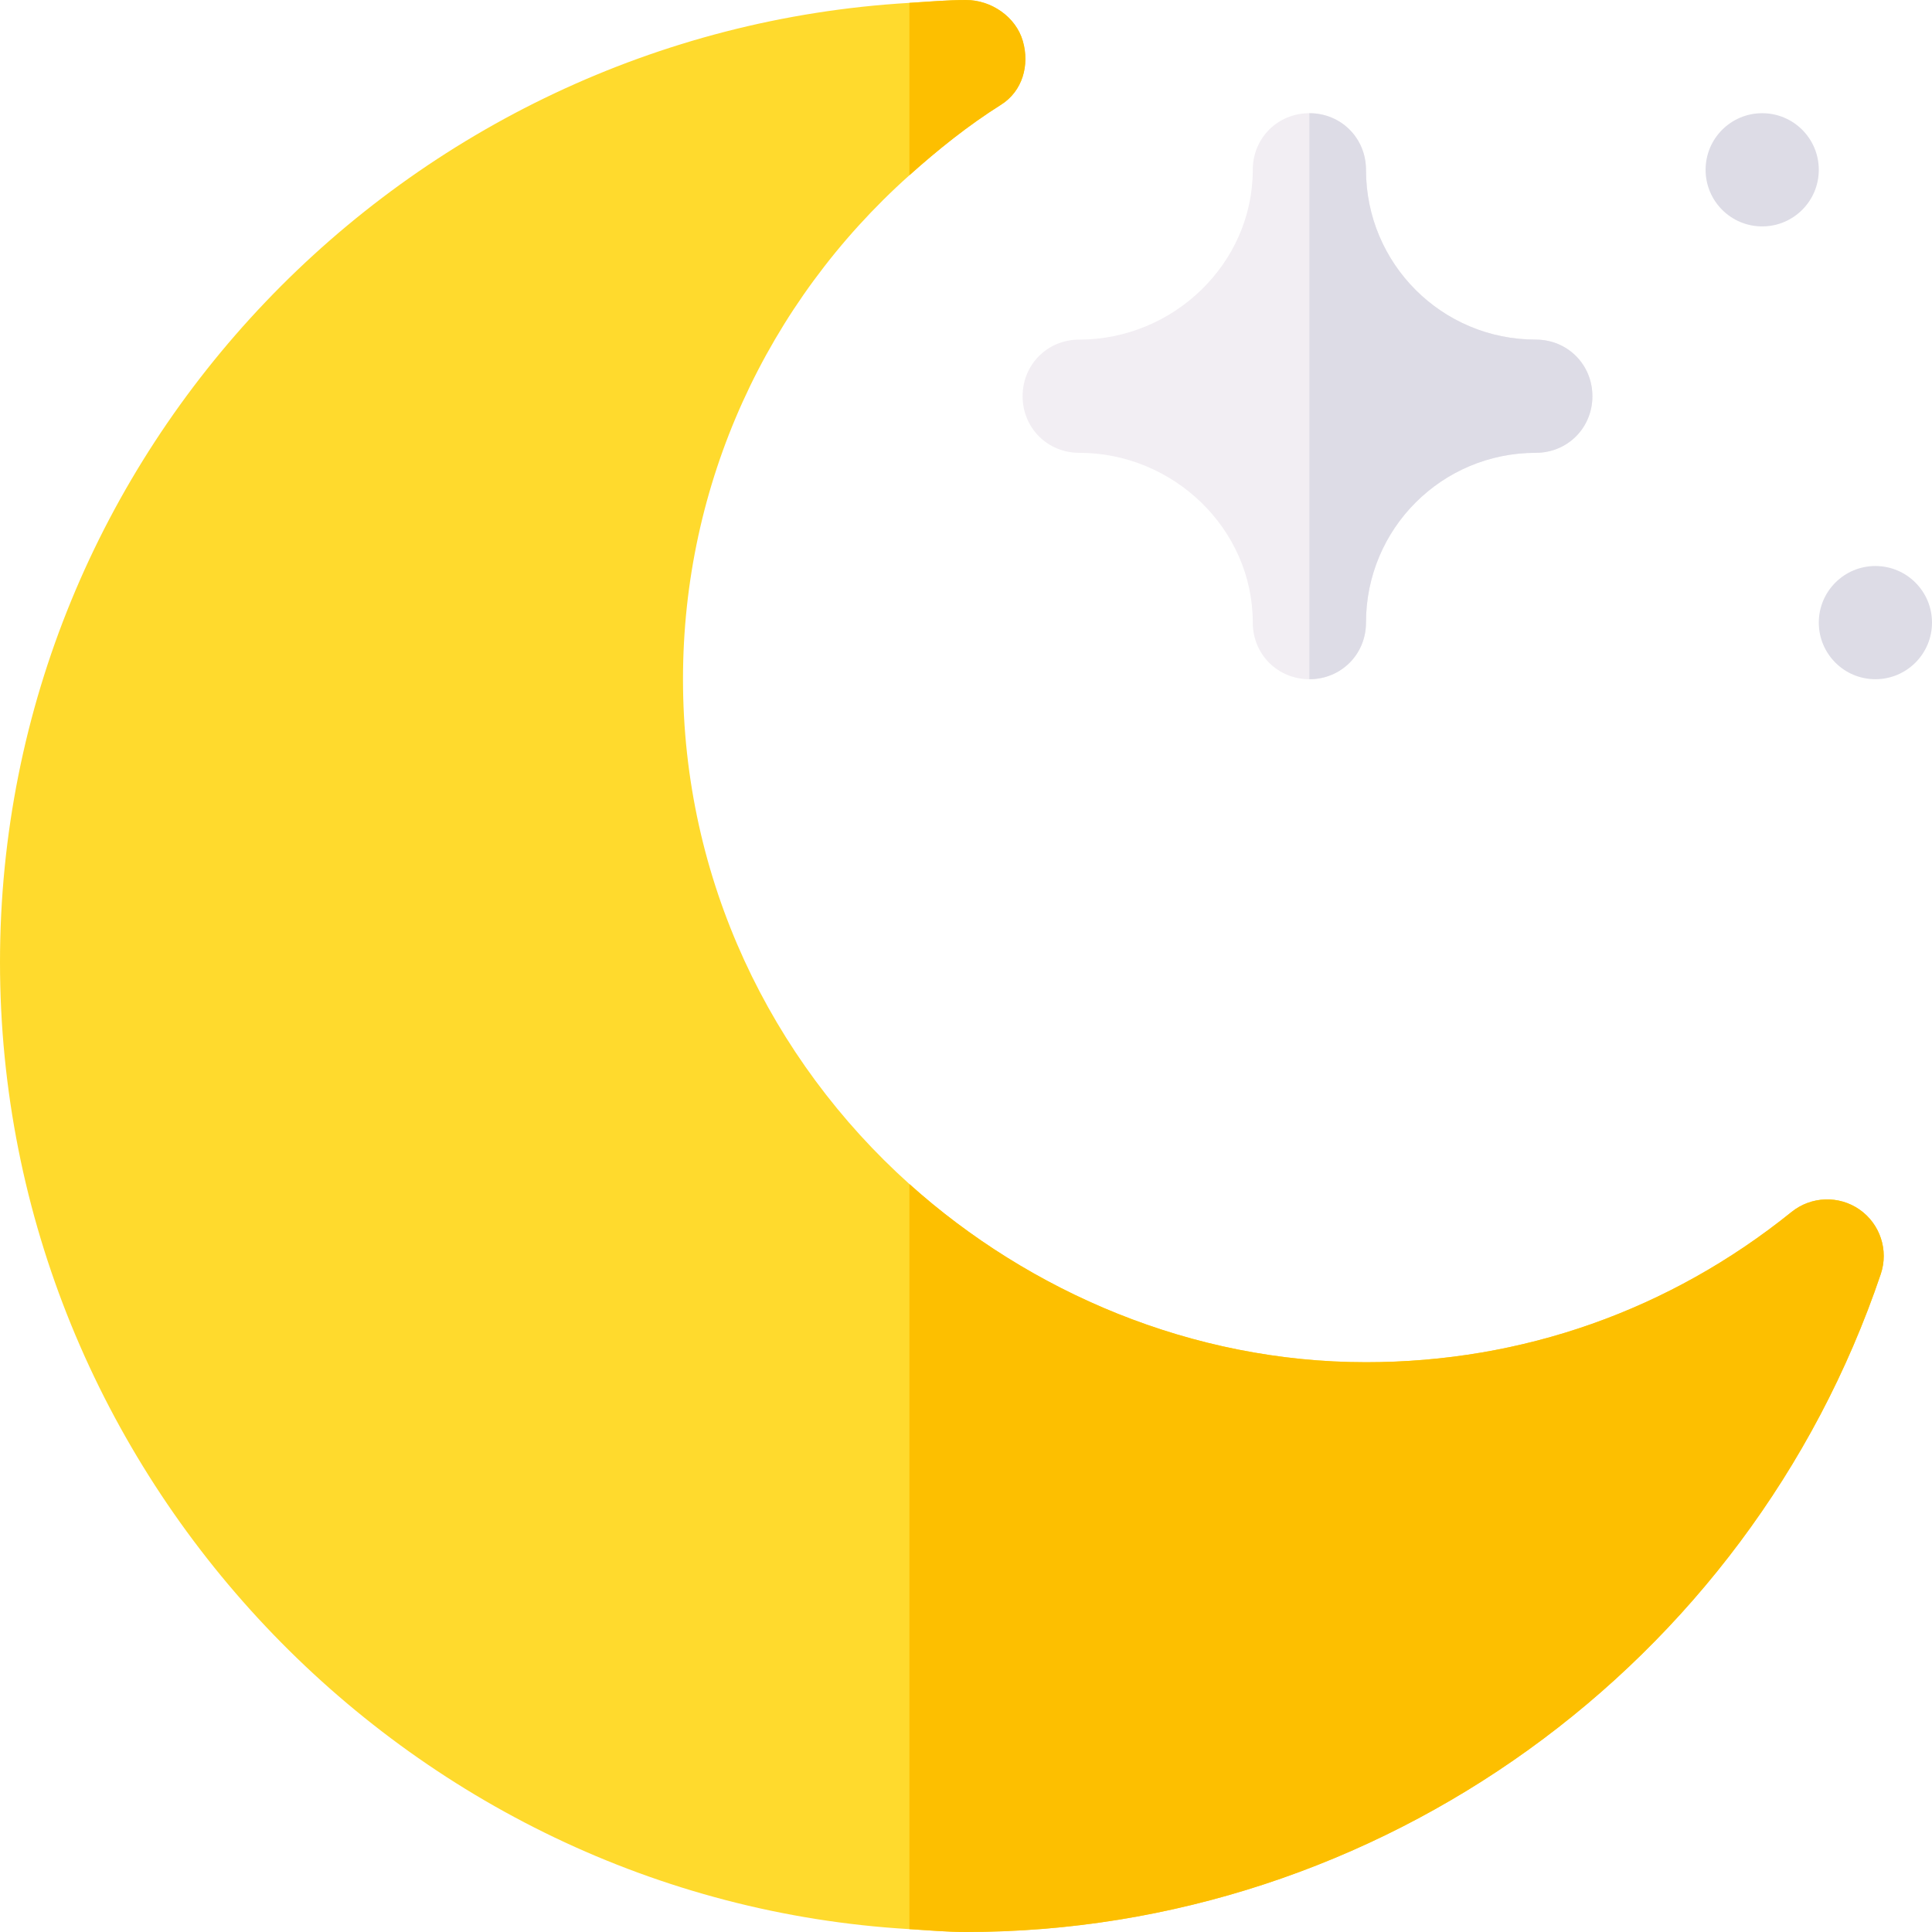
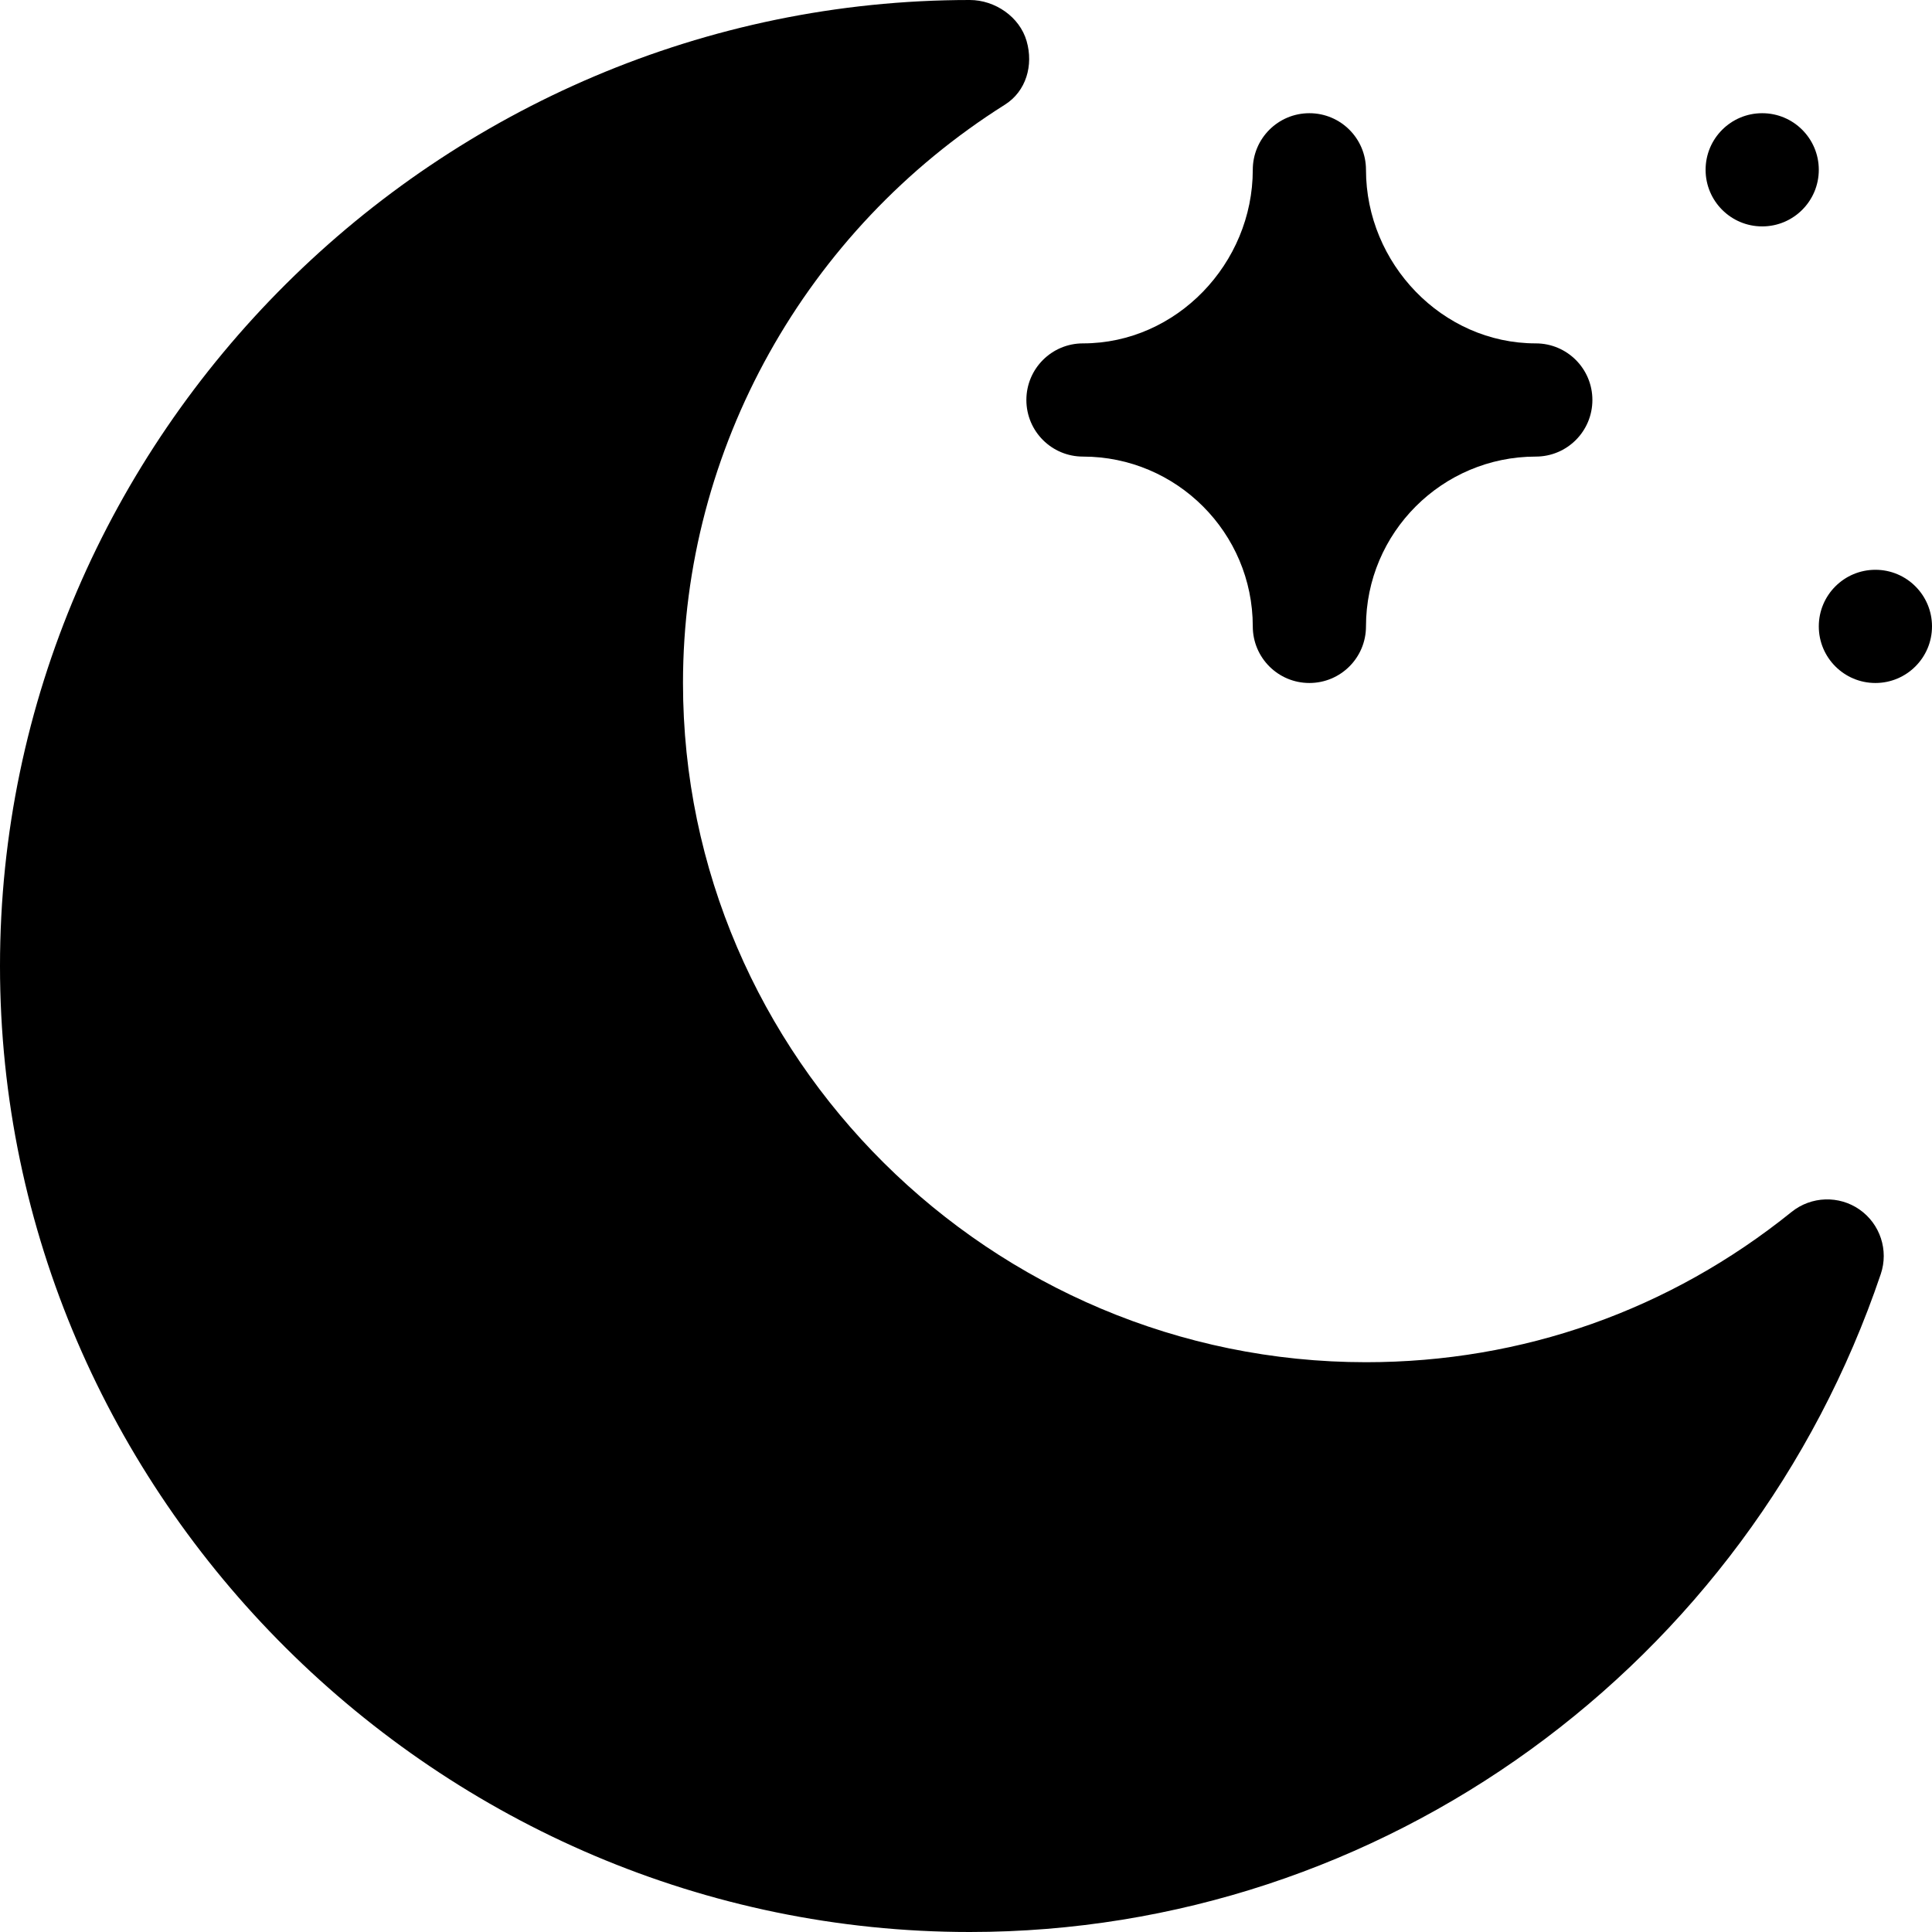
<svg xmlns="http://www.w3.org/2000/svg" id="Capa_1" enable-background="new 0 0 512 512" height="512" viewBox="0 0 512 512" width="512">
-   <circle cx="467" cy="45" fill="#dddce6" r="15" />
-   <circle cx="497" cy="165" fill="#dddce6" r="15" />
-   <path d="m407 90c-24.901 0-45-20.099-45-45 0-8.401-6.599-15-15-15s-15 6.599-15 15c0 24.901-21.099 45-46 45-8.401 0-15 6.599-15 15s6.599 15 15 15c24.901 0 46 20.099 46 45 0 8.401 6.599 15 15 15s15-6.599 15-15c0-24.901 20.099-45 45-45 8.401 0 15-6.599 15-15s-6.599-15-15-15z" fill="#f2eef3" />
-   <path d="m422 105c0 8.401-6.599 15-15 15-24.901 0-45 20.099-45 45 0 8.401-6.599 15-15 15v-150c8.401 0 15 6.599 15 15 0 24.901 20.099 45 45 45 8.401 0 15 6.599 15 15z" fill="#dddce6" />
-   <path d="m492.796 320.541c-5.449-3.794-12.788-3.56-18.003.63-32.329 26.059-71.338 39.829-112.793 39.829-46.126 0-89.116-18.585-121-47.214-36.727-32.975-60-80.654-60-133.786 0-51.736 22.134-99.688 60-133.555 7.56-6.762 15.516-13.163 24.302-18.701 5.654-3.56 7.617-10.459 5.757-16.875-1.846-6.416-8.379-10.869-15.059-10.869-5.063 0-10.009.467-15 .76-133.616 7.831-241 118.693-241 254.24s107.384 248.409 241 256.24c4.991.293 9.937.76 15 .76 109.336 0 207.353-70.668 242.421-174.35 2.139-6.313-.161-13.286-5.625-17.109z" fill="#ffda2d" />
-   <g fill="#fdbf00">
-     <path d="m498.421 337.65c2.139-6.313-.161-13.286-5.625-17.109-5.449-3.794-12.788-3.56-18.003.63-32.329 26.059-71.338 39.829-112.793 39.829-46.126 0-89.116-18.585-121-47.214v197.454c4.991.293 9.937.76 15 .76 109.336 0 207.353-70.668 242.421-174.35z" />
-     <path d="m265.302 27.744c5.654-3.56 7.617-10.459 5.757-16.875-1.846-6.416-8.379-10.869-15.059-10.869-5.063 0-10.009.467-15 .76v45.685c7.56-6.762 15.516-13.164 24.302-18.701z" />
-   </g>
+   <circle cx="467" cy="45" r="15" />
+   <circle cx="497" cy="166" r="15" />
+   <path d="m257 512c109.336 0 206.353-70.668 241.421-174.35 2.139-6.313-.161-13.286-5.625-17.109-5.449-3.794-12.788-3.56-18.003.63-32.329 26.059-71.338 39.829-112.793 39.829-99.258 0-181-80.742-181-180 0-62.065 32.509-119.989 85.302-153.256 5.654-3.56 7.617-10.459 5.757-16.875-1.846-6.416-8.379-10.869-15.059-10.869-140.61 0-257 115.39-257 256s116.39 256 257 256z" />
+   <path d="m287 121c24.814 0 45 20.186 45 45 0 8.291 6.709 15 15 15s15-6.709 15-15c0-24.814 20.186-45 45-45 8.291 0 15-6.709 15-15s-6.709-15-15-15c-24.814 0-45-21.186-45-46 0-8.291-6.709-15-15-15s-15 6.709-15 15c0 24.814-20.186 46-45 46-8.291 0-15 6.709-15 15s6.709 15 15 15z" />
</svg>
